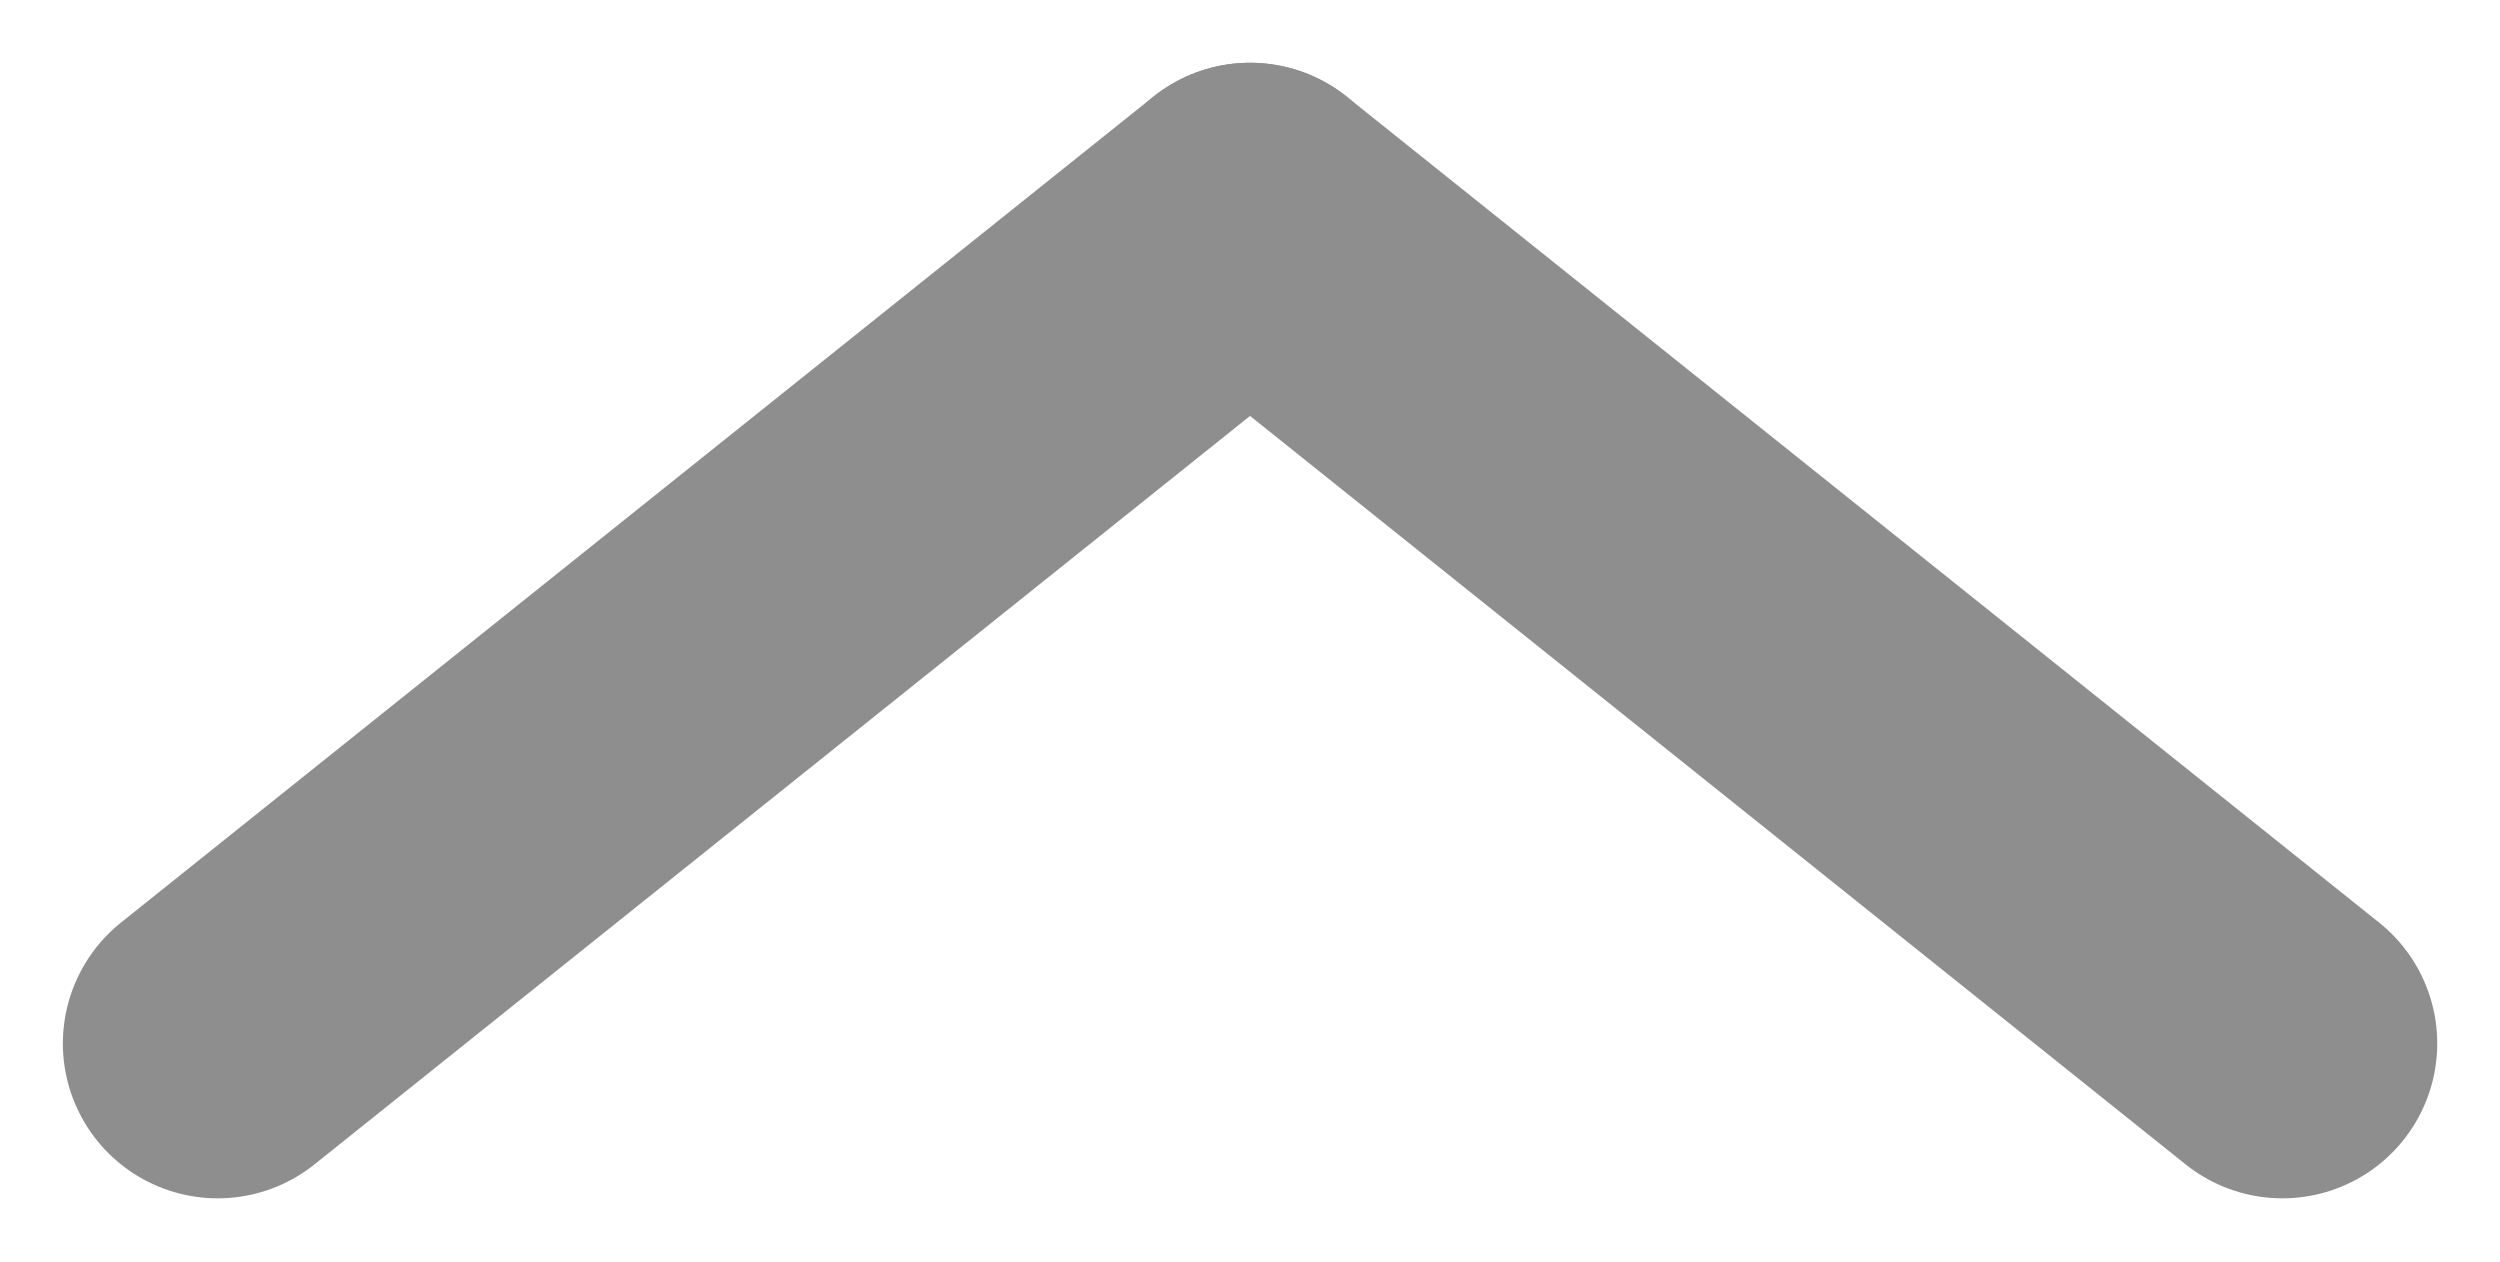
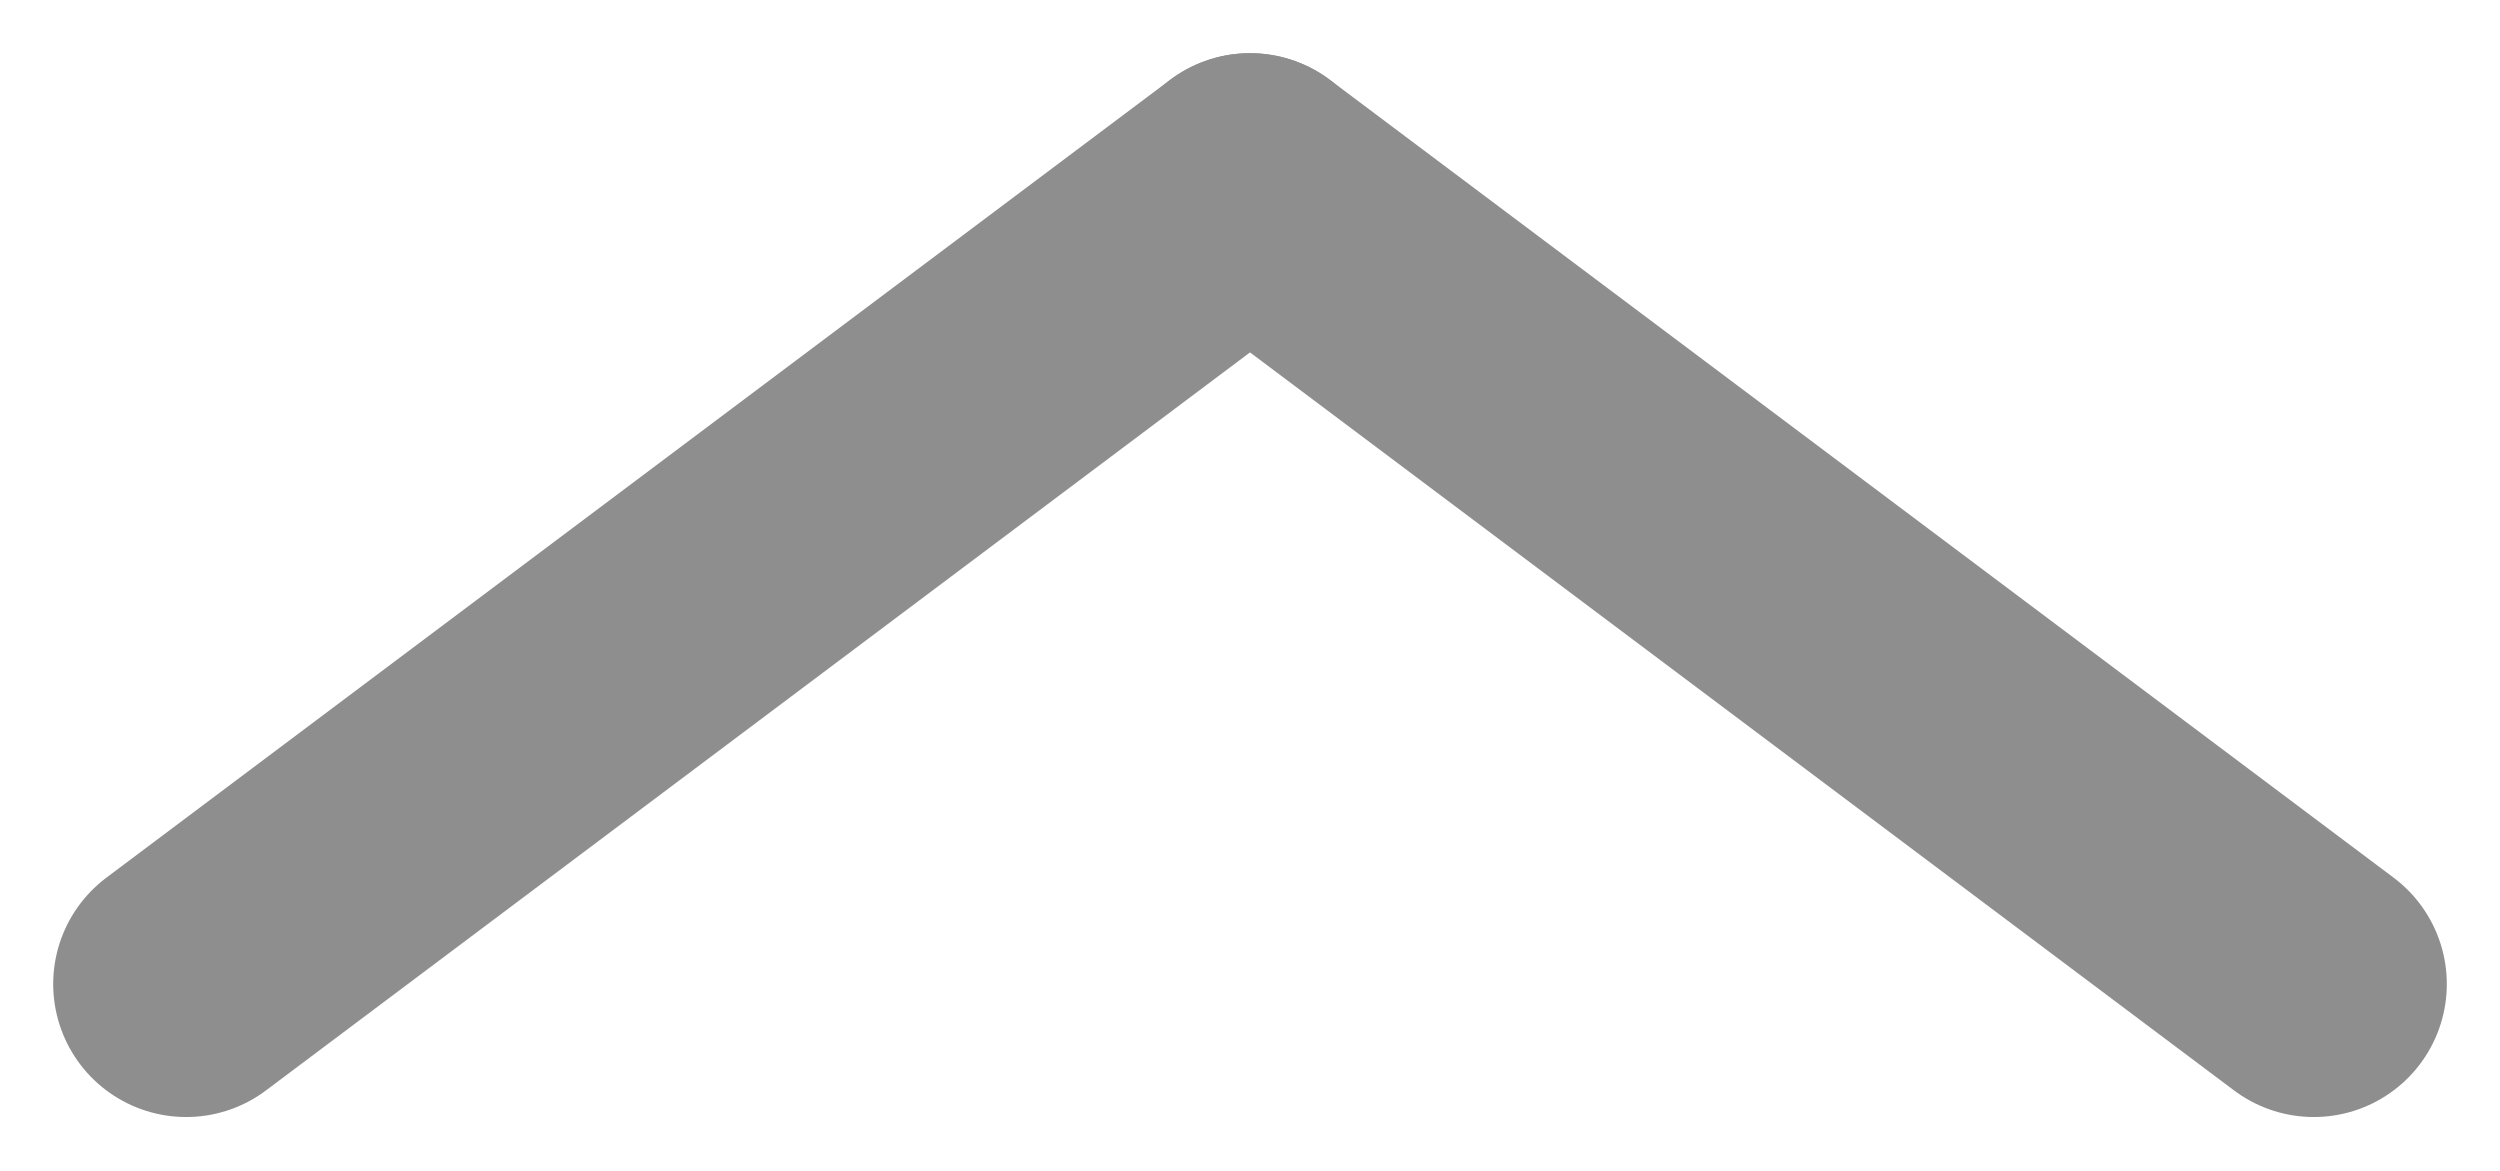
- <svg xmlns="http://www.w3.org/2000/svg" width="24.217" height="12.217" viewBox="0 0 24.217 12.217">
+ <svg xmlns="http://www.w3.org/2000/svg" width="18.8" height="8.8" viewBox="0 0 18.8 8.8">
  <defs>
    <style>
-             .cls-1{fill:none;stroke:#8e8e8e;stroke-linecap:round;stroke-width:3px}
+             .cls-1{fill:none;stroke:#8e8e8e;stroke-linecap:round;stroke-width:2px}
        </style>
  </defs>
-   <g id="arrow" transform="translate(2.01 46.907)">
-     <path id="Line_65" d="M0 8L10 0" class="cls-1" transform="translate(.099 -44.799)" />
-     <path id="Line_66" d="M10 8L0 0" class="cls-1" transform="translate(10.099 -44.799)" />
+   <g id="arrow" transform="translate(1.301 46.199)">
+     <path id="Line_65" d="M0 6L8 0" class="cls-1" transform="translate(.099 -44.799)" />
+     <path id="Line_66" d="M8 6L0 0" class="cls-1" transform="translate(8.099 -44.799)" />
  </g>
</svg>
